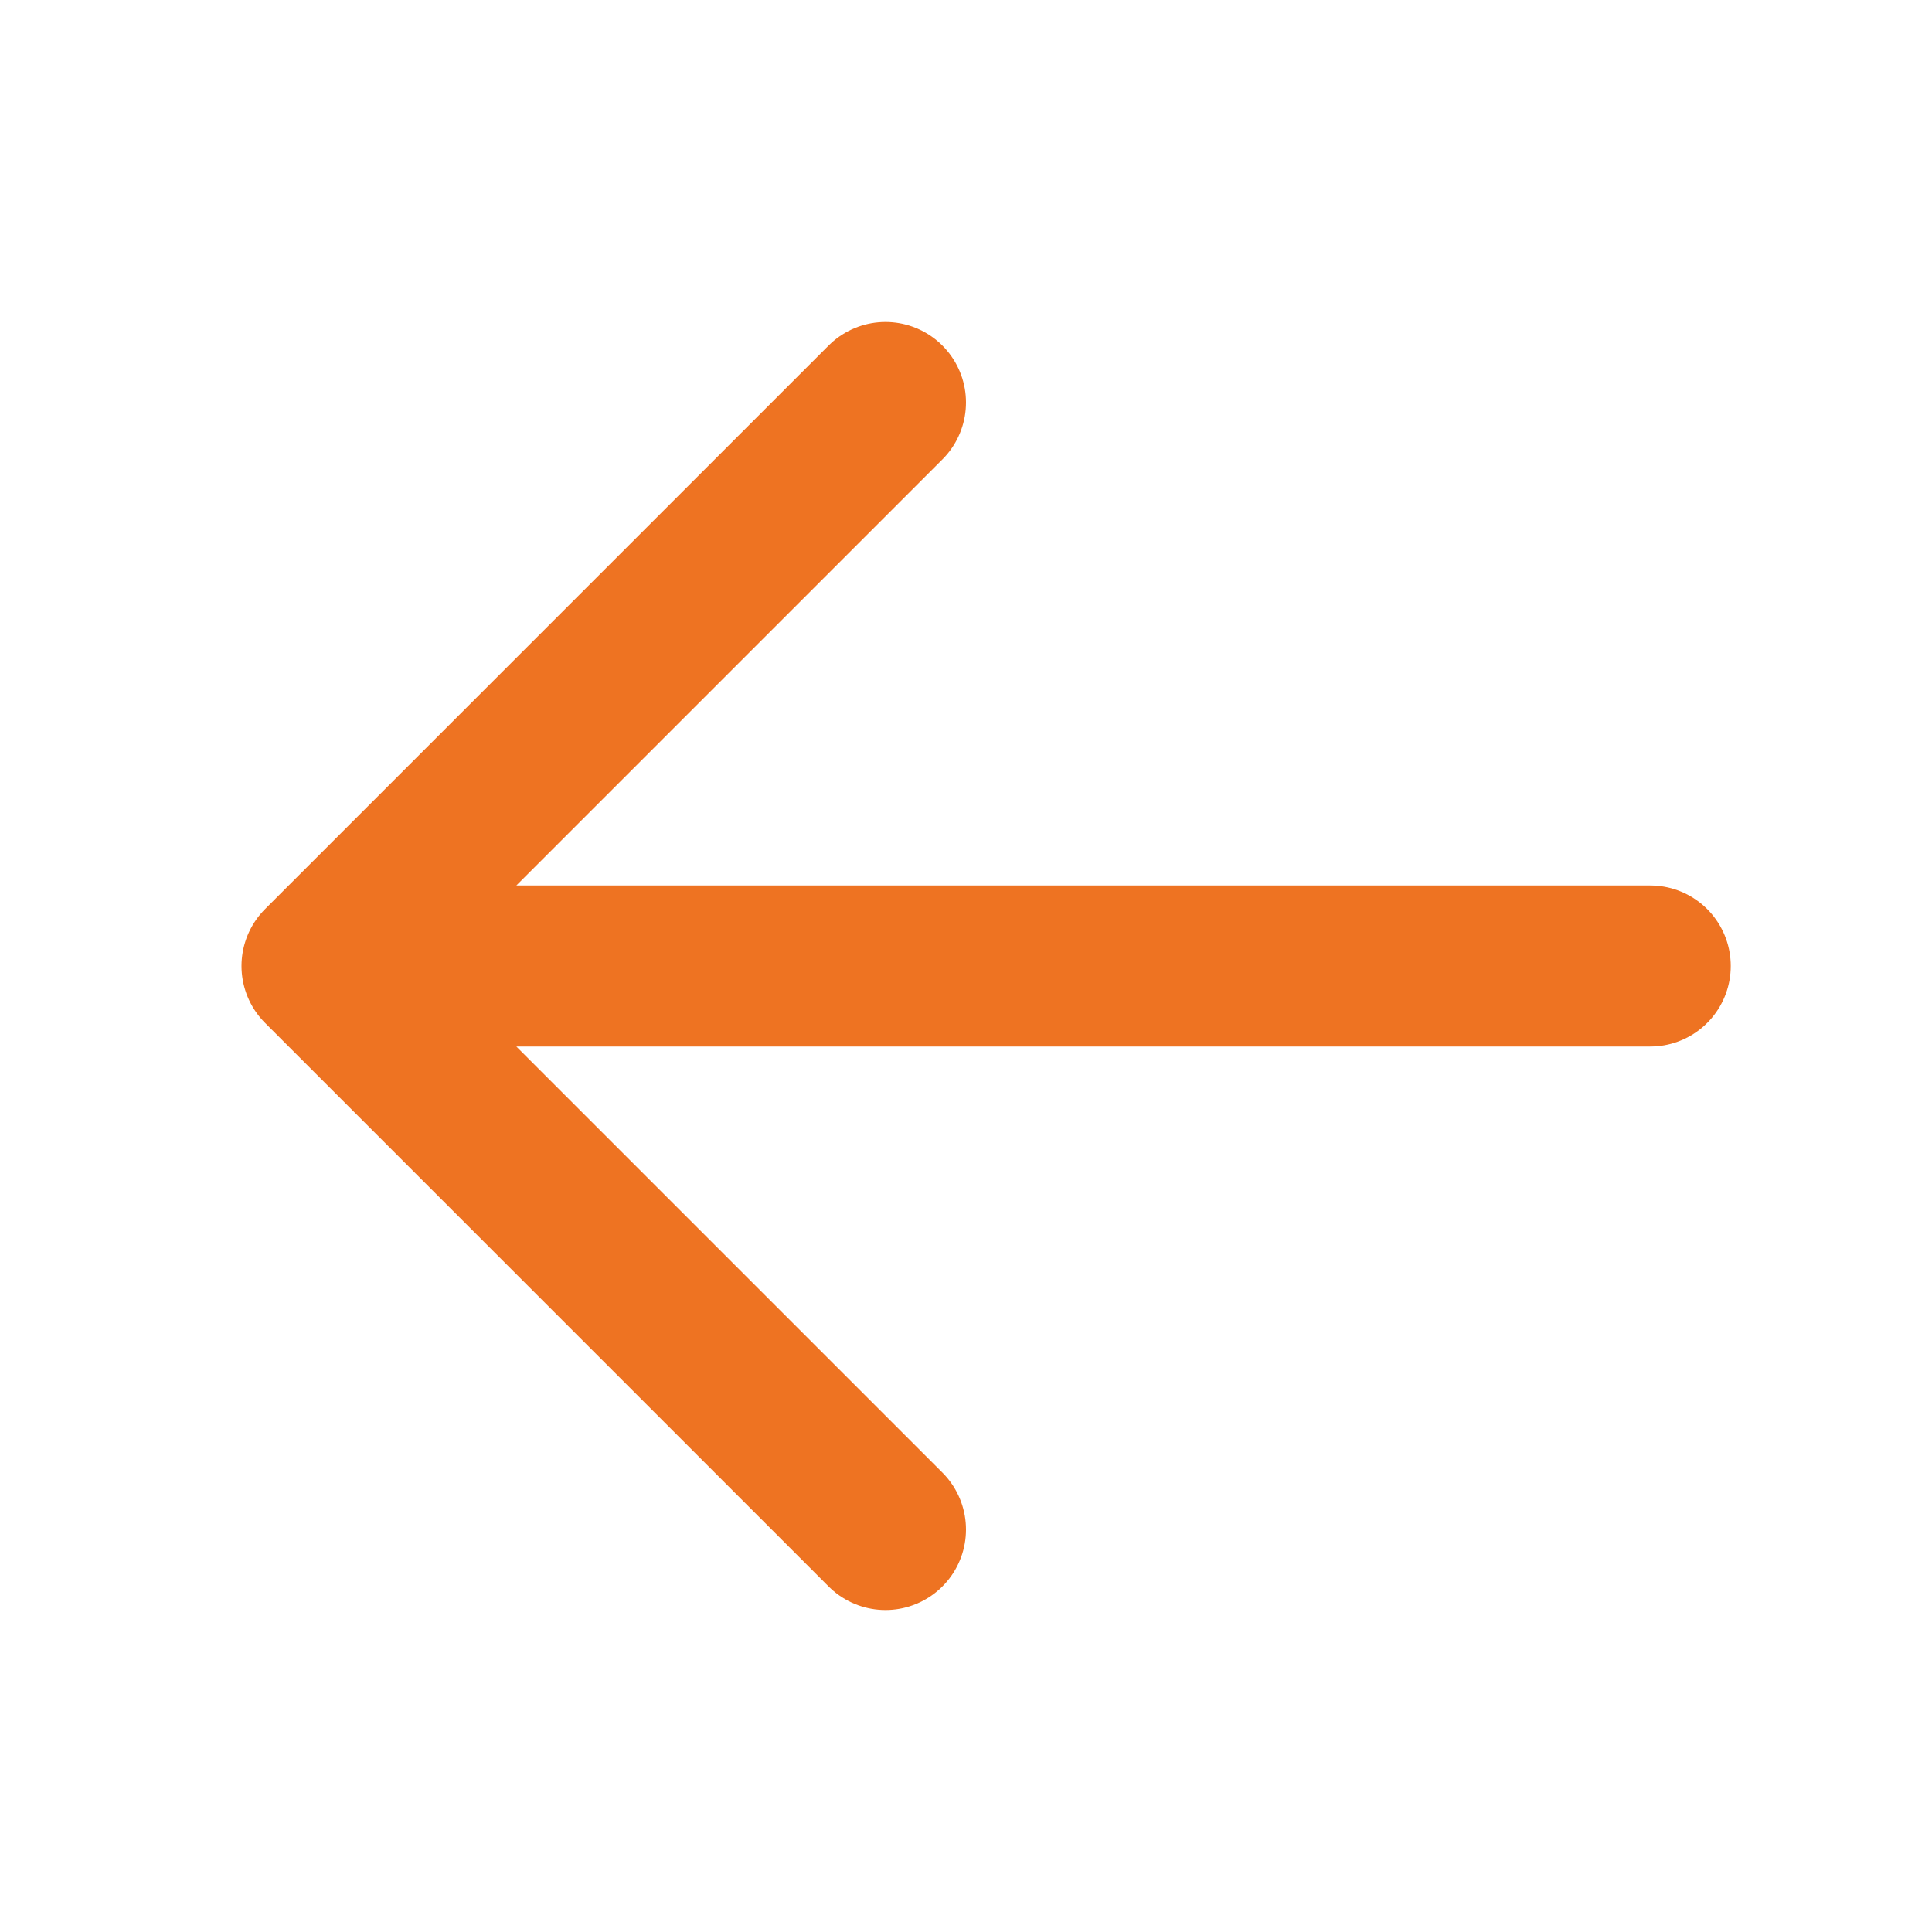
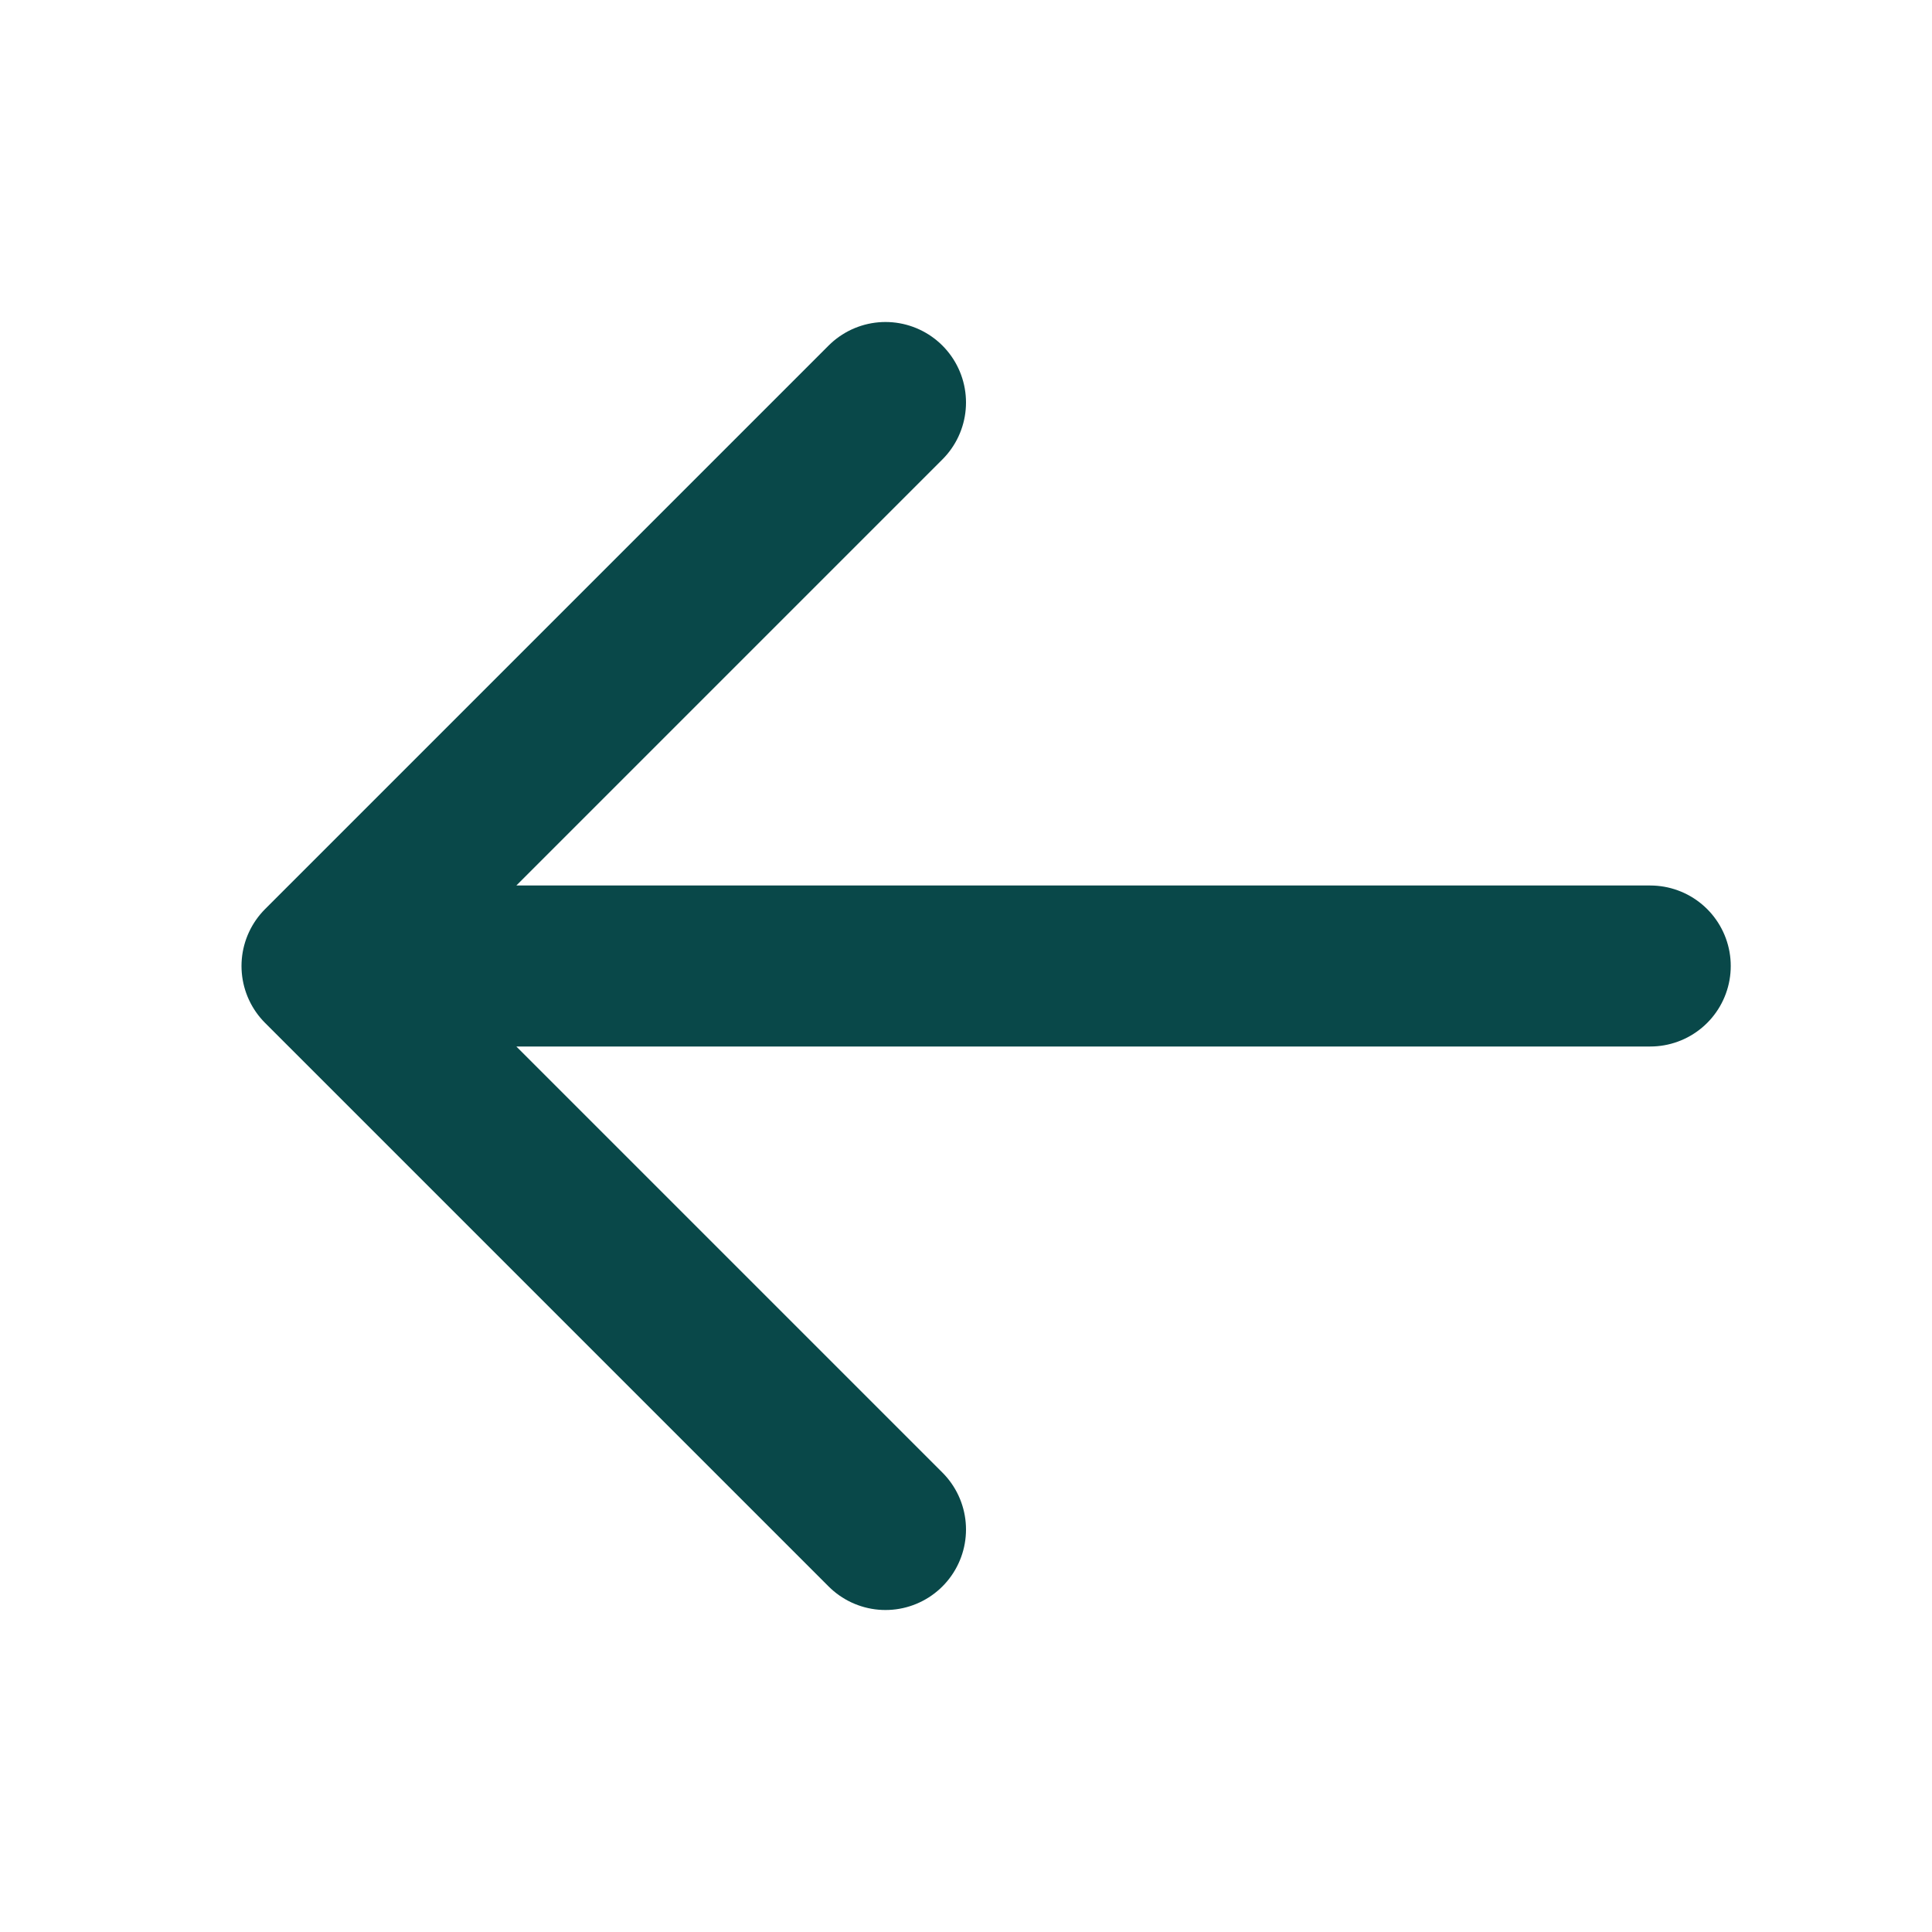
<svg xmlns="http://www.w3.org/2000/svg" width="24" height="24" viewBox="0 0 24 24" fill="none">
-   <path d="M20.5 12L4 12M4 12L11 19M4 12L11 5" stroke="#ee7322" stroke-width="2" stroke-linecap="round" />
+   <path d="M20.5 12L4 12M4 12L11 19M4 12L11 5" stroke="#094849" stroke-width="2" stroke-linecap="round" />
</svg>
